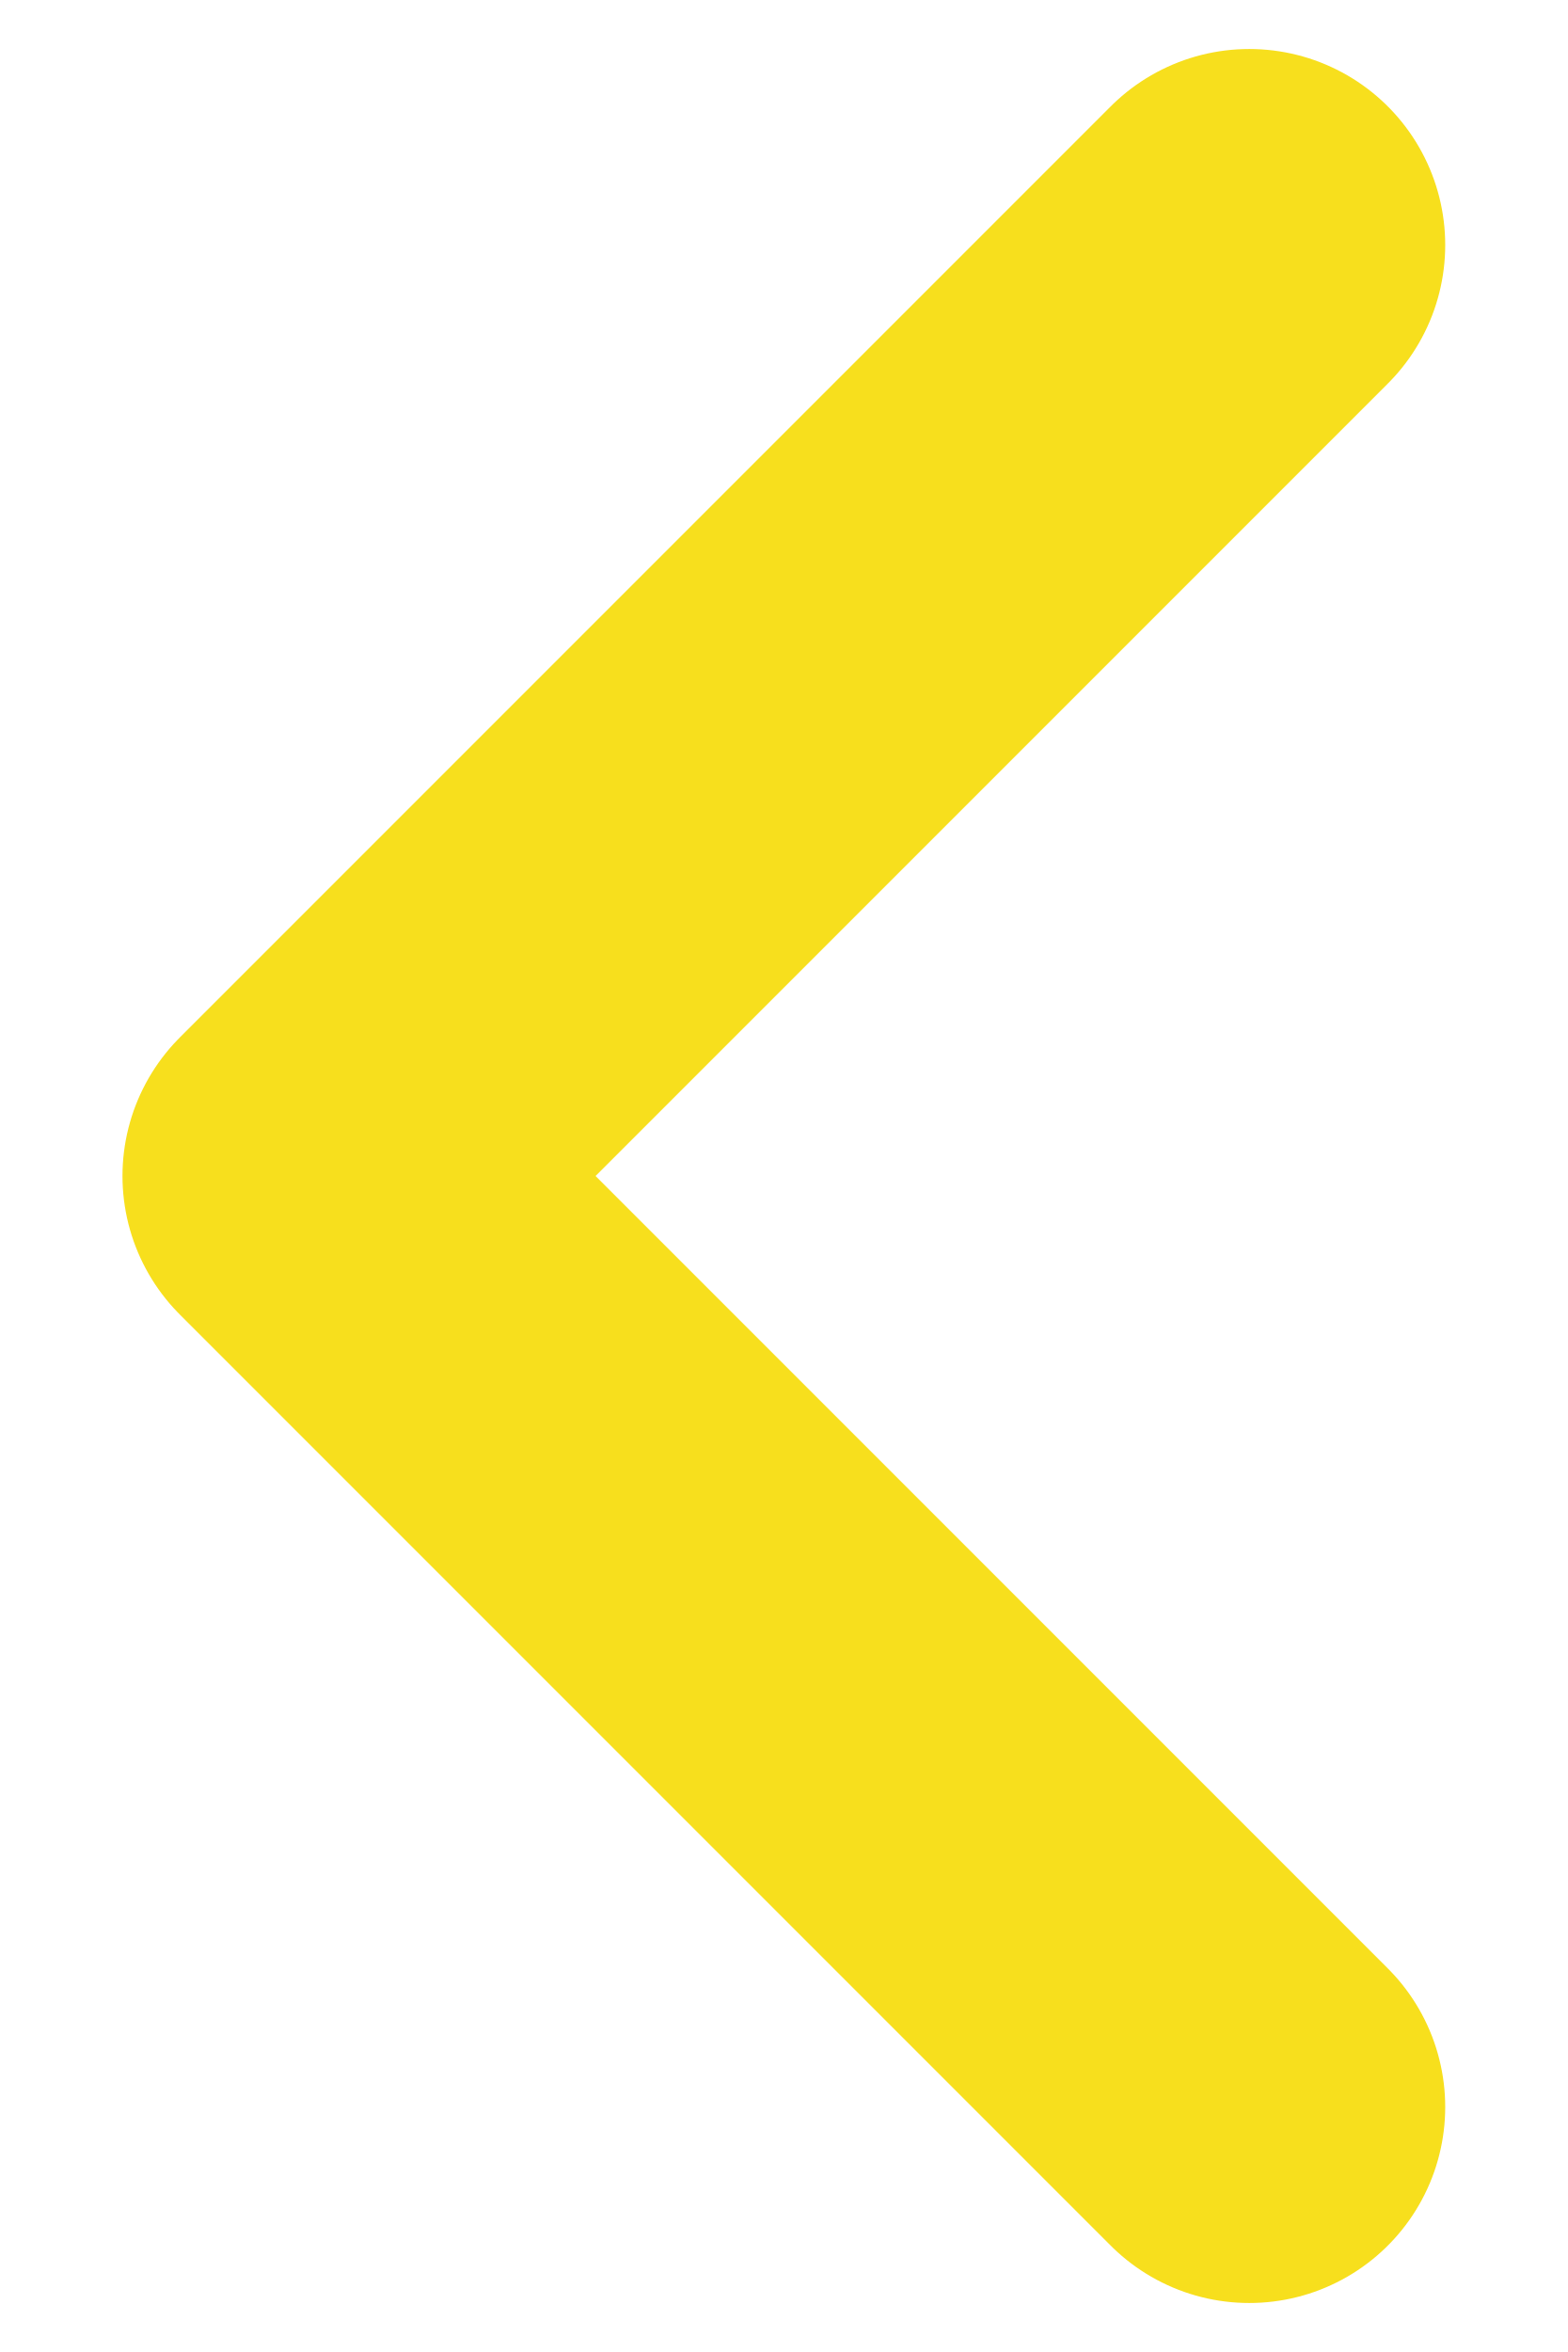
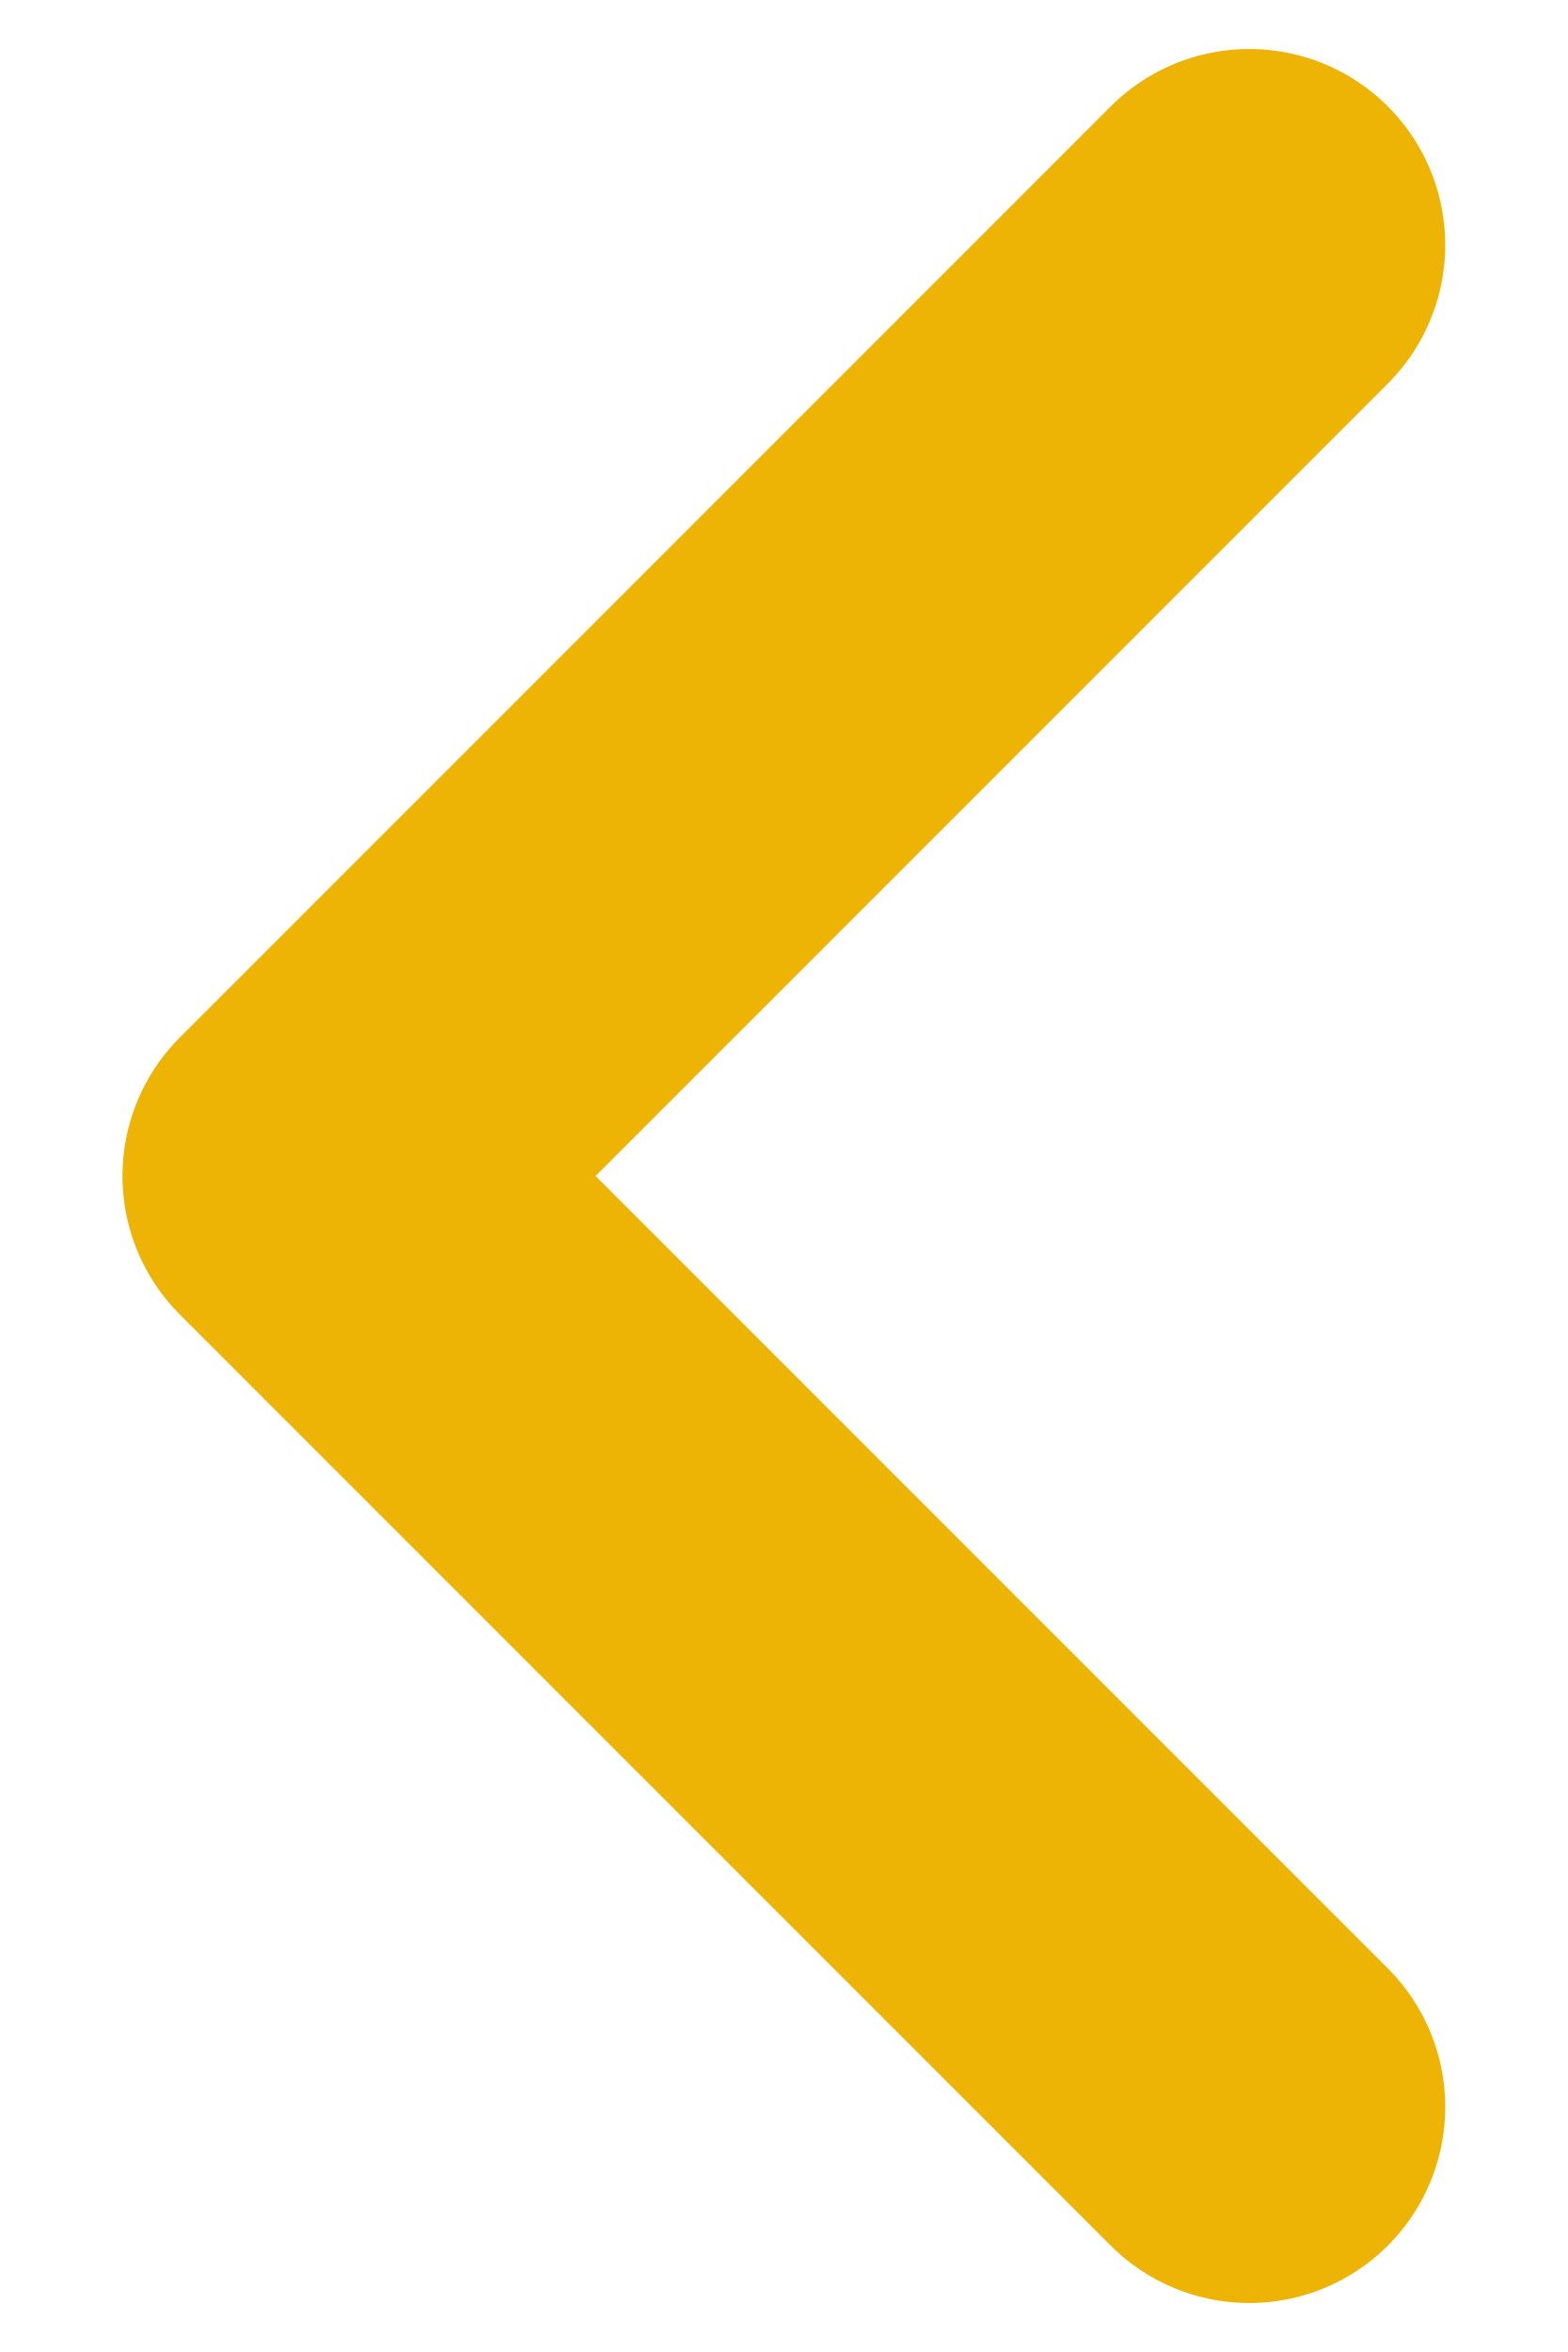
<svg xmlns="http://www.w3.org/2000/svg" width="8" height="12" viewBox="0 0 8 12" fill="none">
-   <path d="M6.375 1.25L1.625 6L6.375 10.75" stroke="#F7DF1D" stroke-width="2" stroke-linecap="round" stroke-linejoin="round" />
+   <path d="M6.375 1.25L1.625 6L6.375 10.75" stroke="#EDB305" stroke-width="2" stroke-linecap="round" stroke-linejoin="round" />
</svg>
